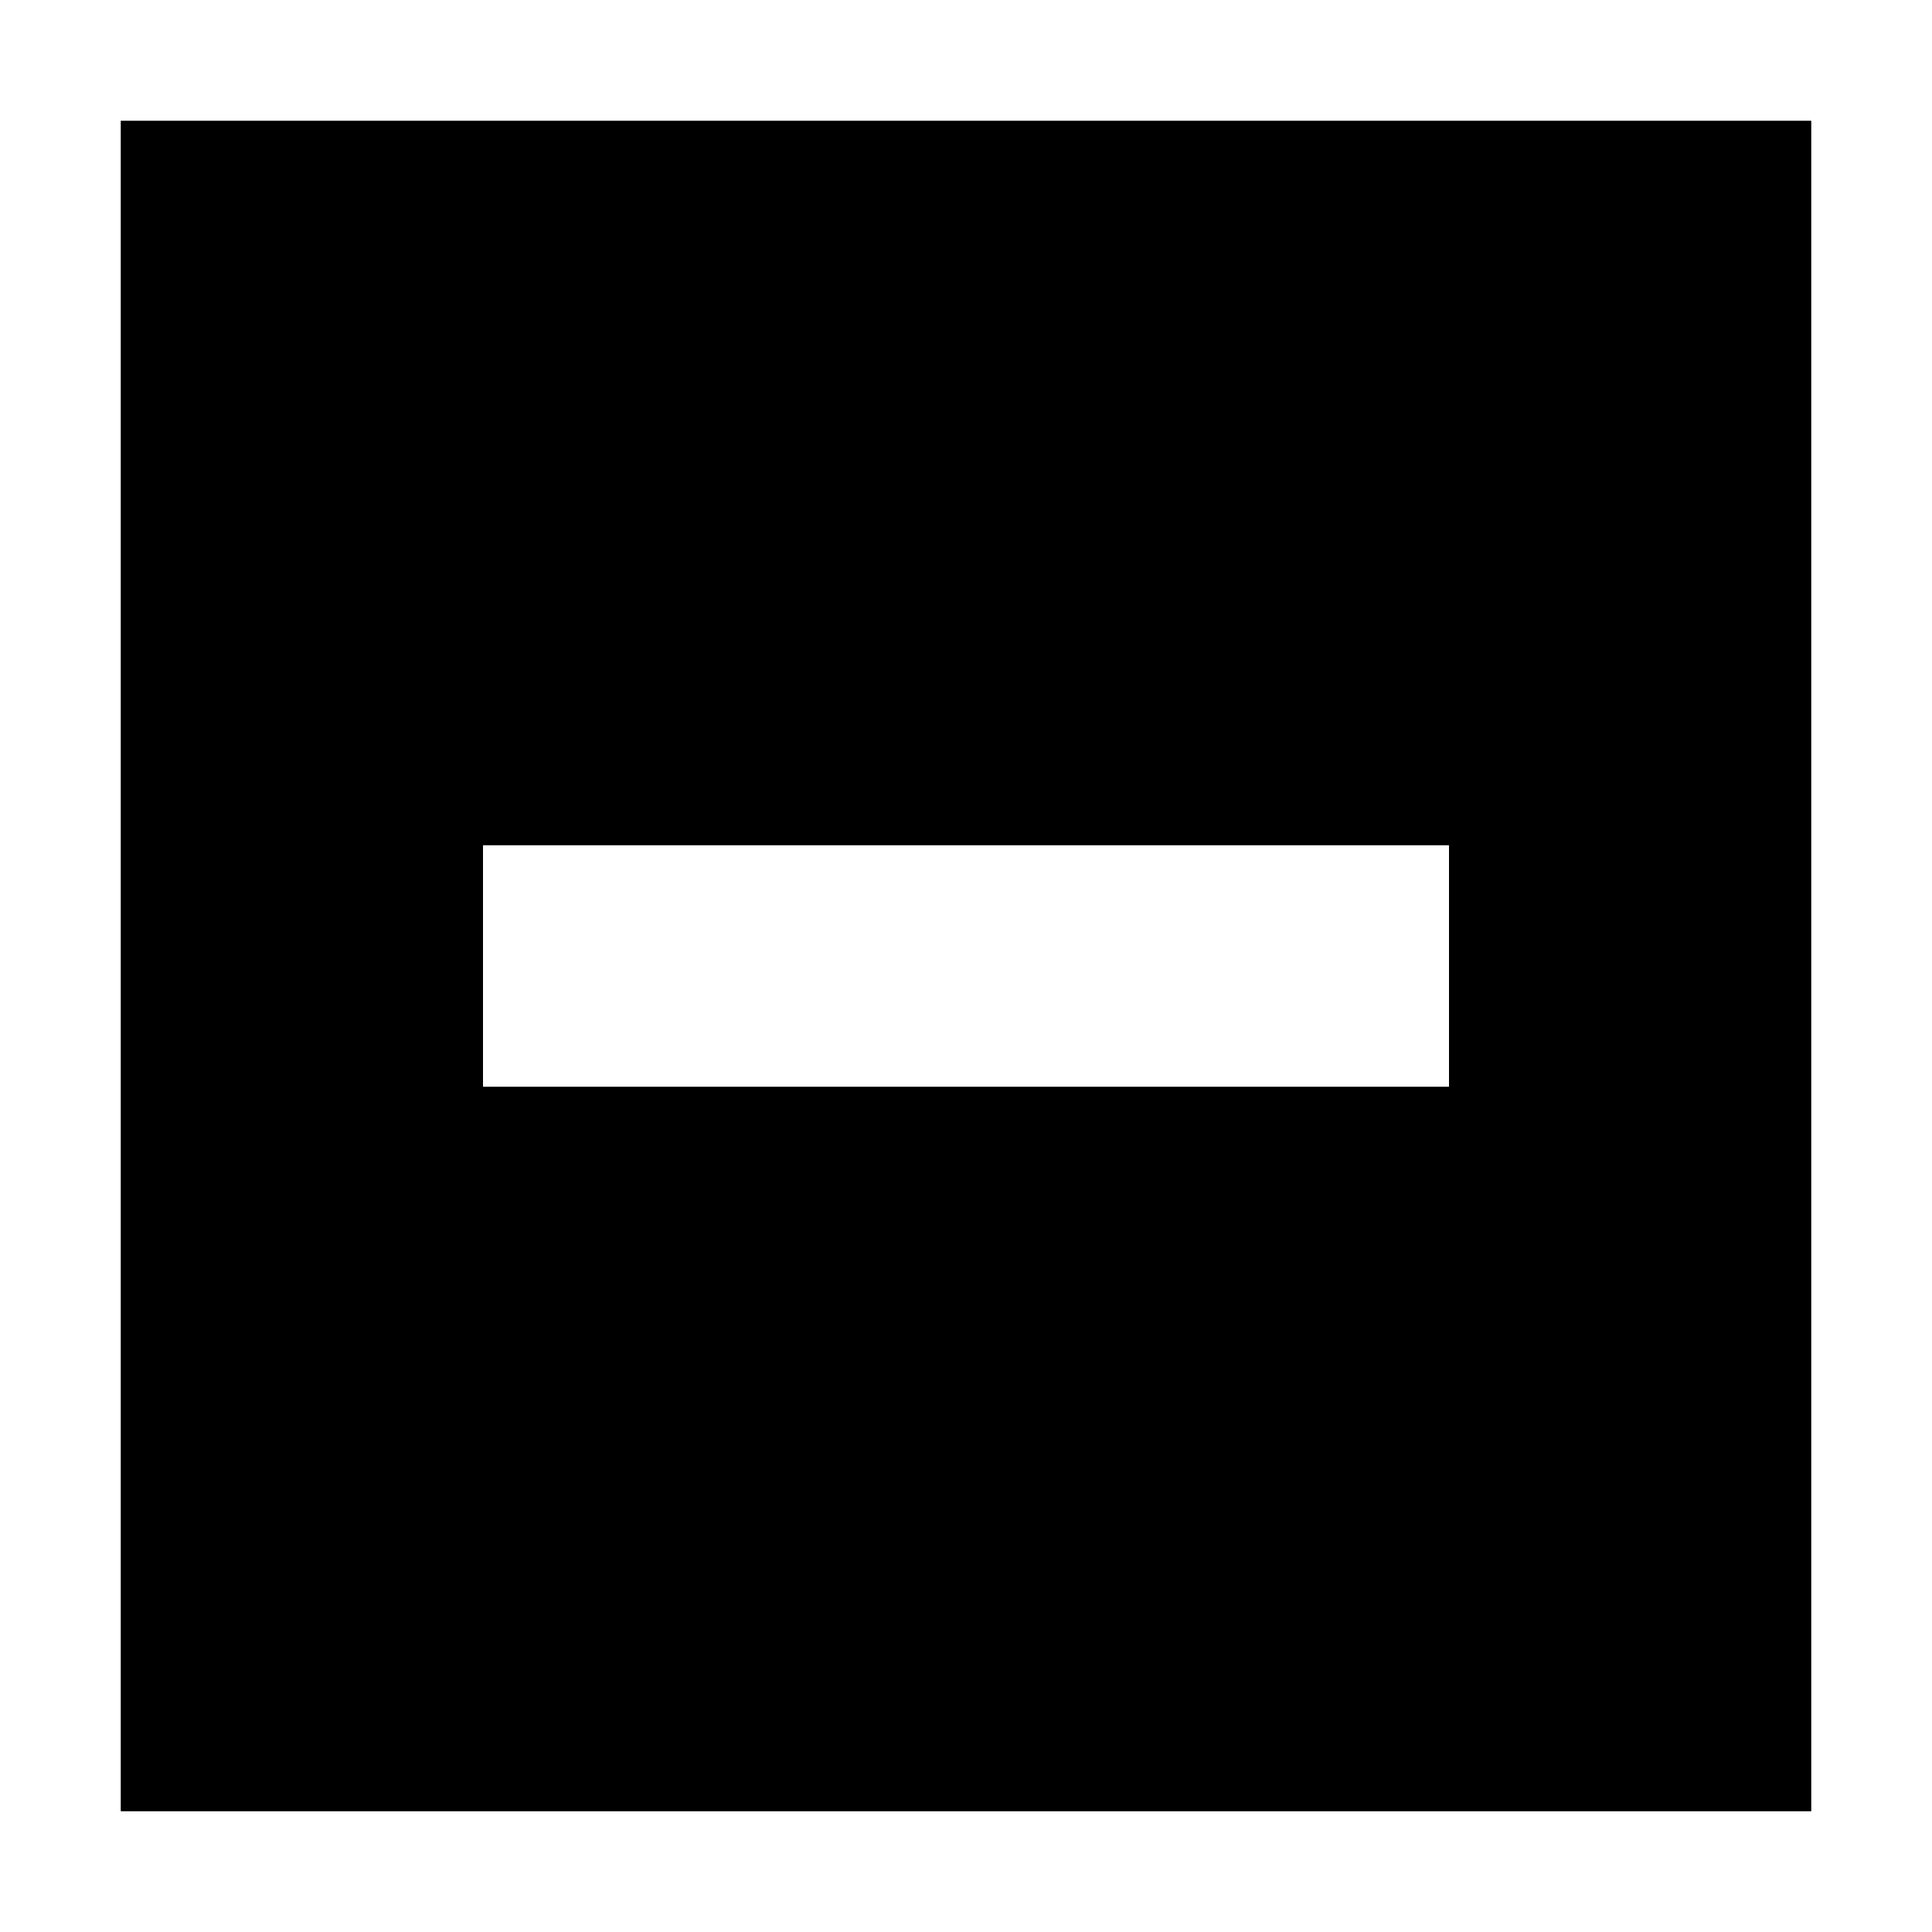
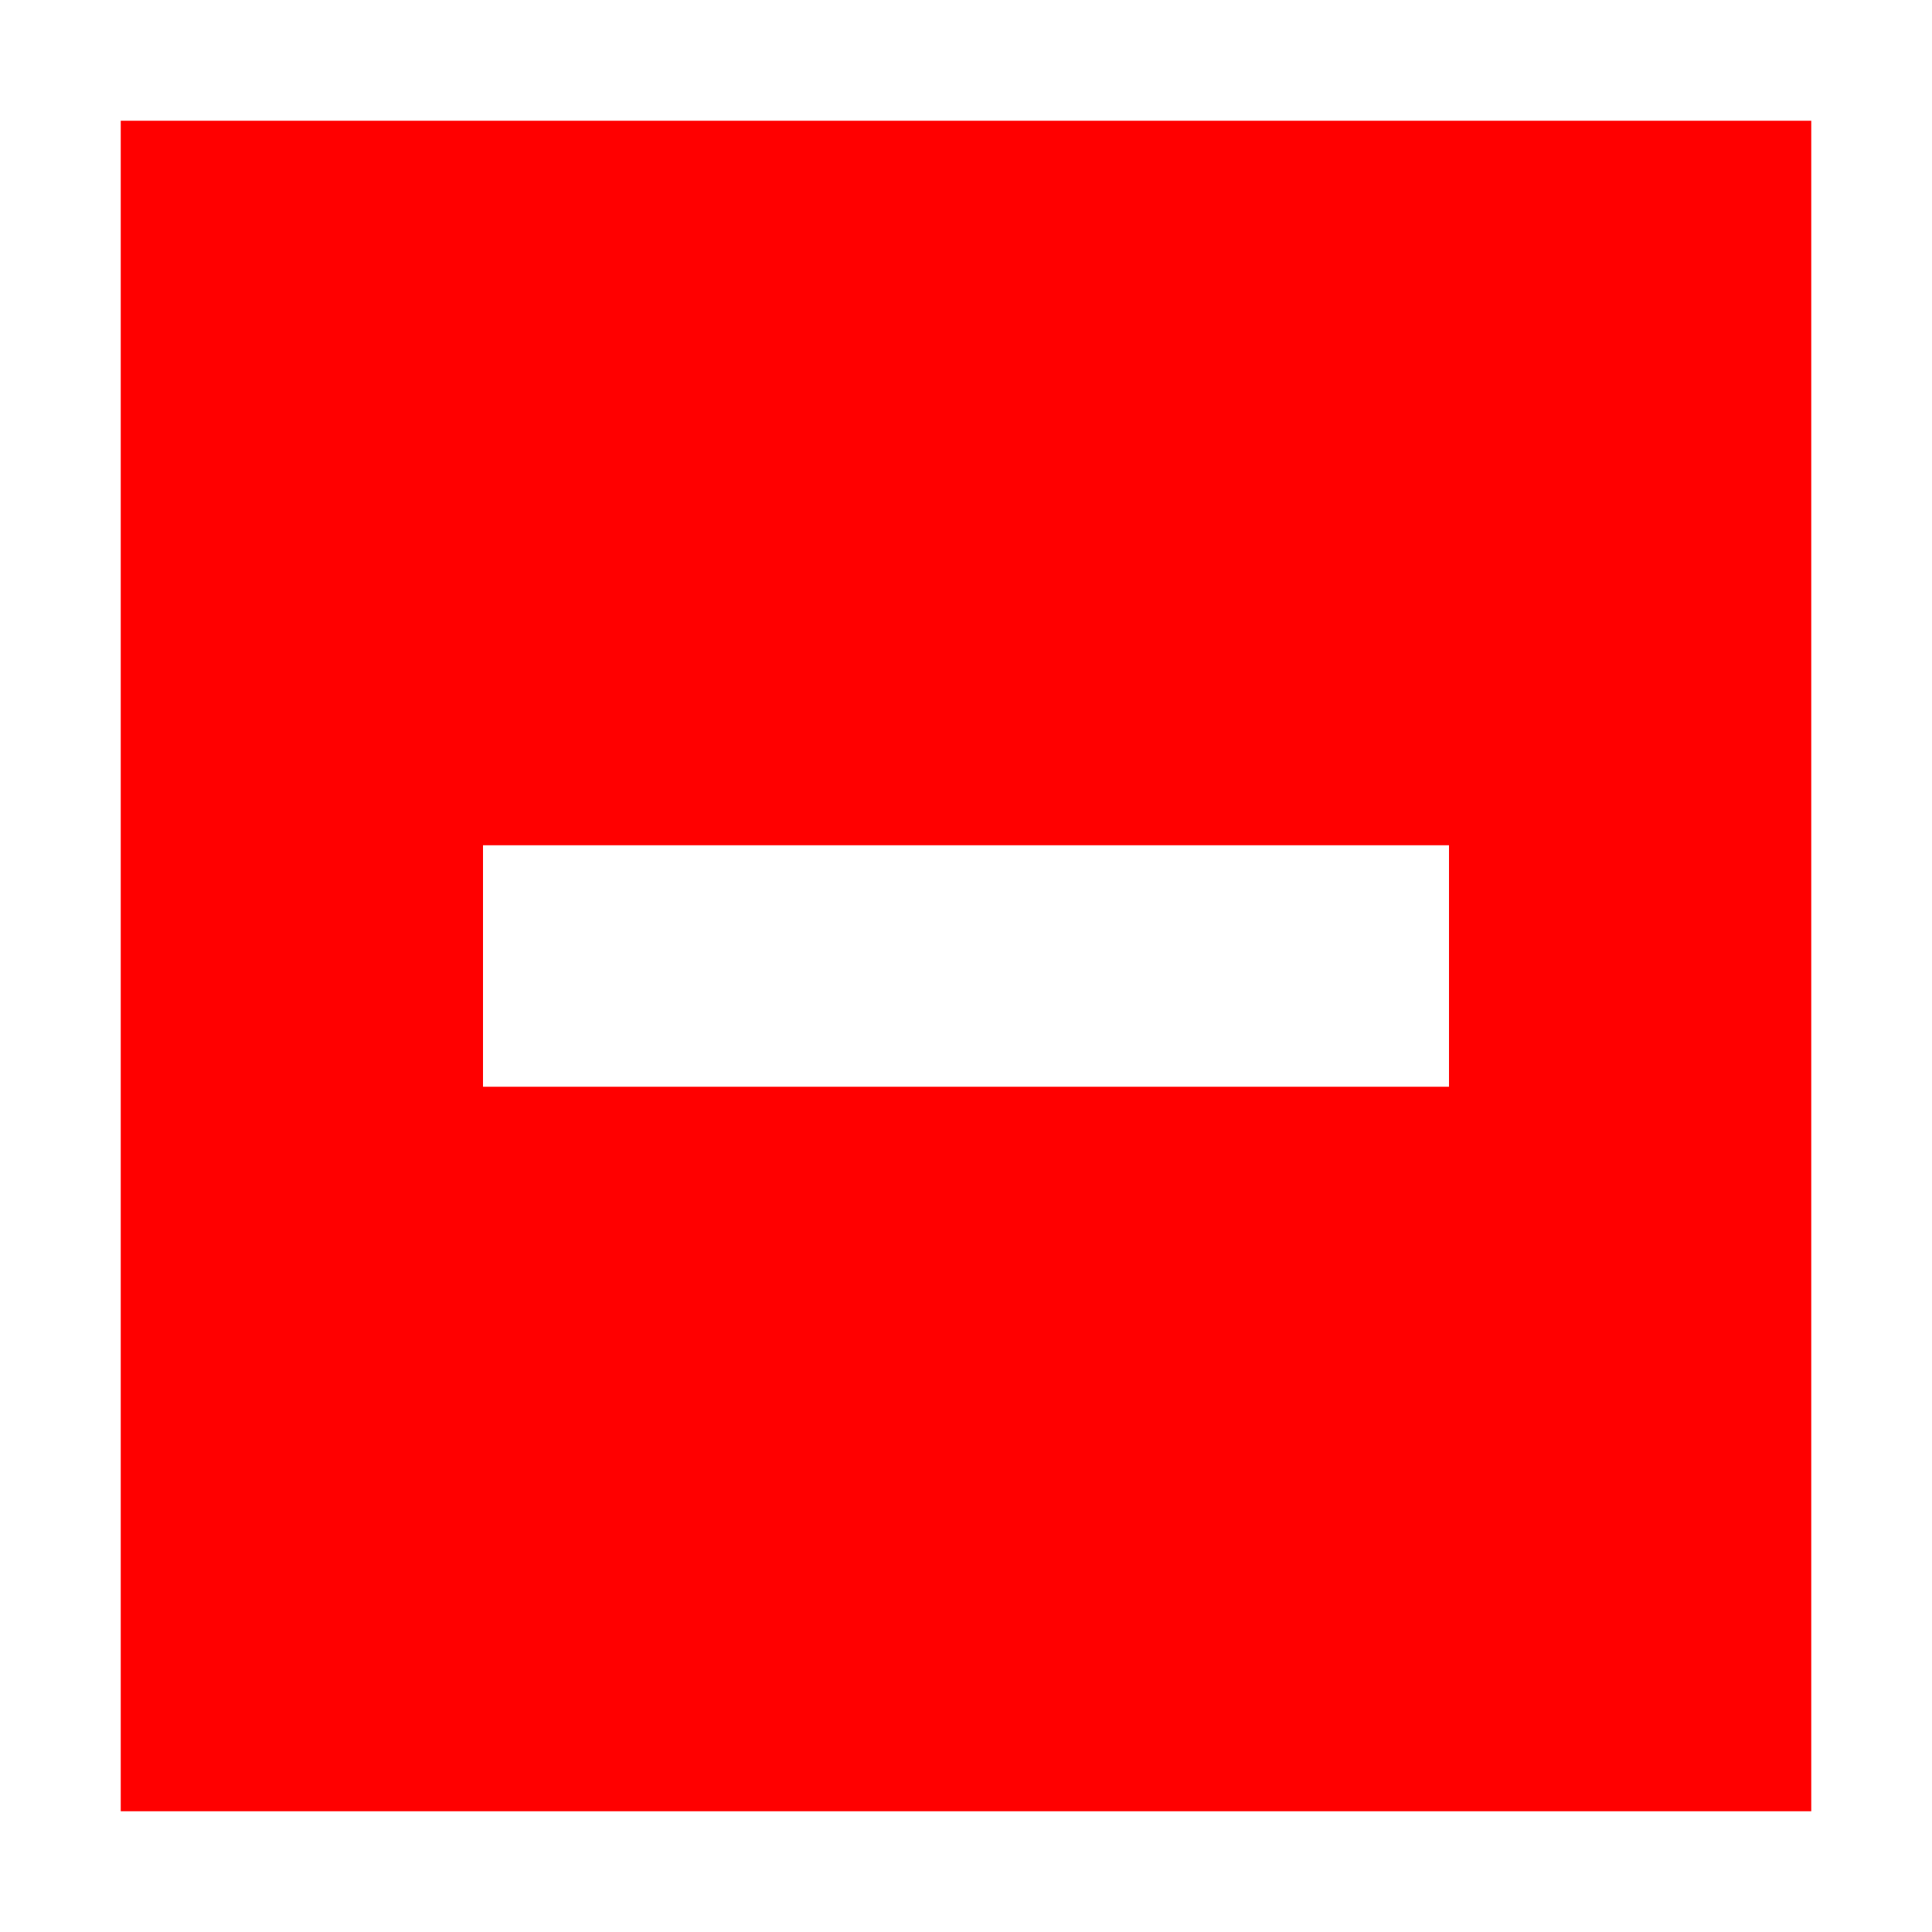
<svg xmlns="http://www.w3.org/2000/svg" width="800px" height="800px" viewBox="0 0 16 16" fill="none">
-   <path fill-rule="evenodd" clip-rule="evenodd" d="M15 1H1V15H15V1ZM4 7V9L12 9V7L4 7Z" fill="#000000" />
+   <path fill-rule="evenodd" clip-rule="evenodd" d="M15 1H1V15H15V1ZM4 7V9L12 9V7L4 7Z" fill="#ff0000" />
</svg>
